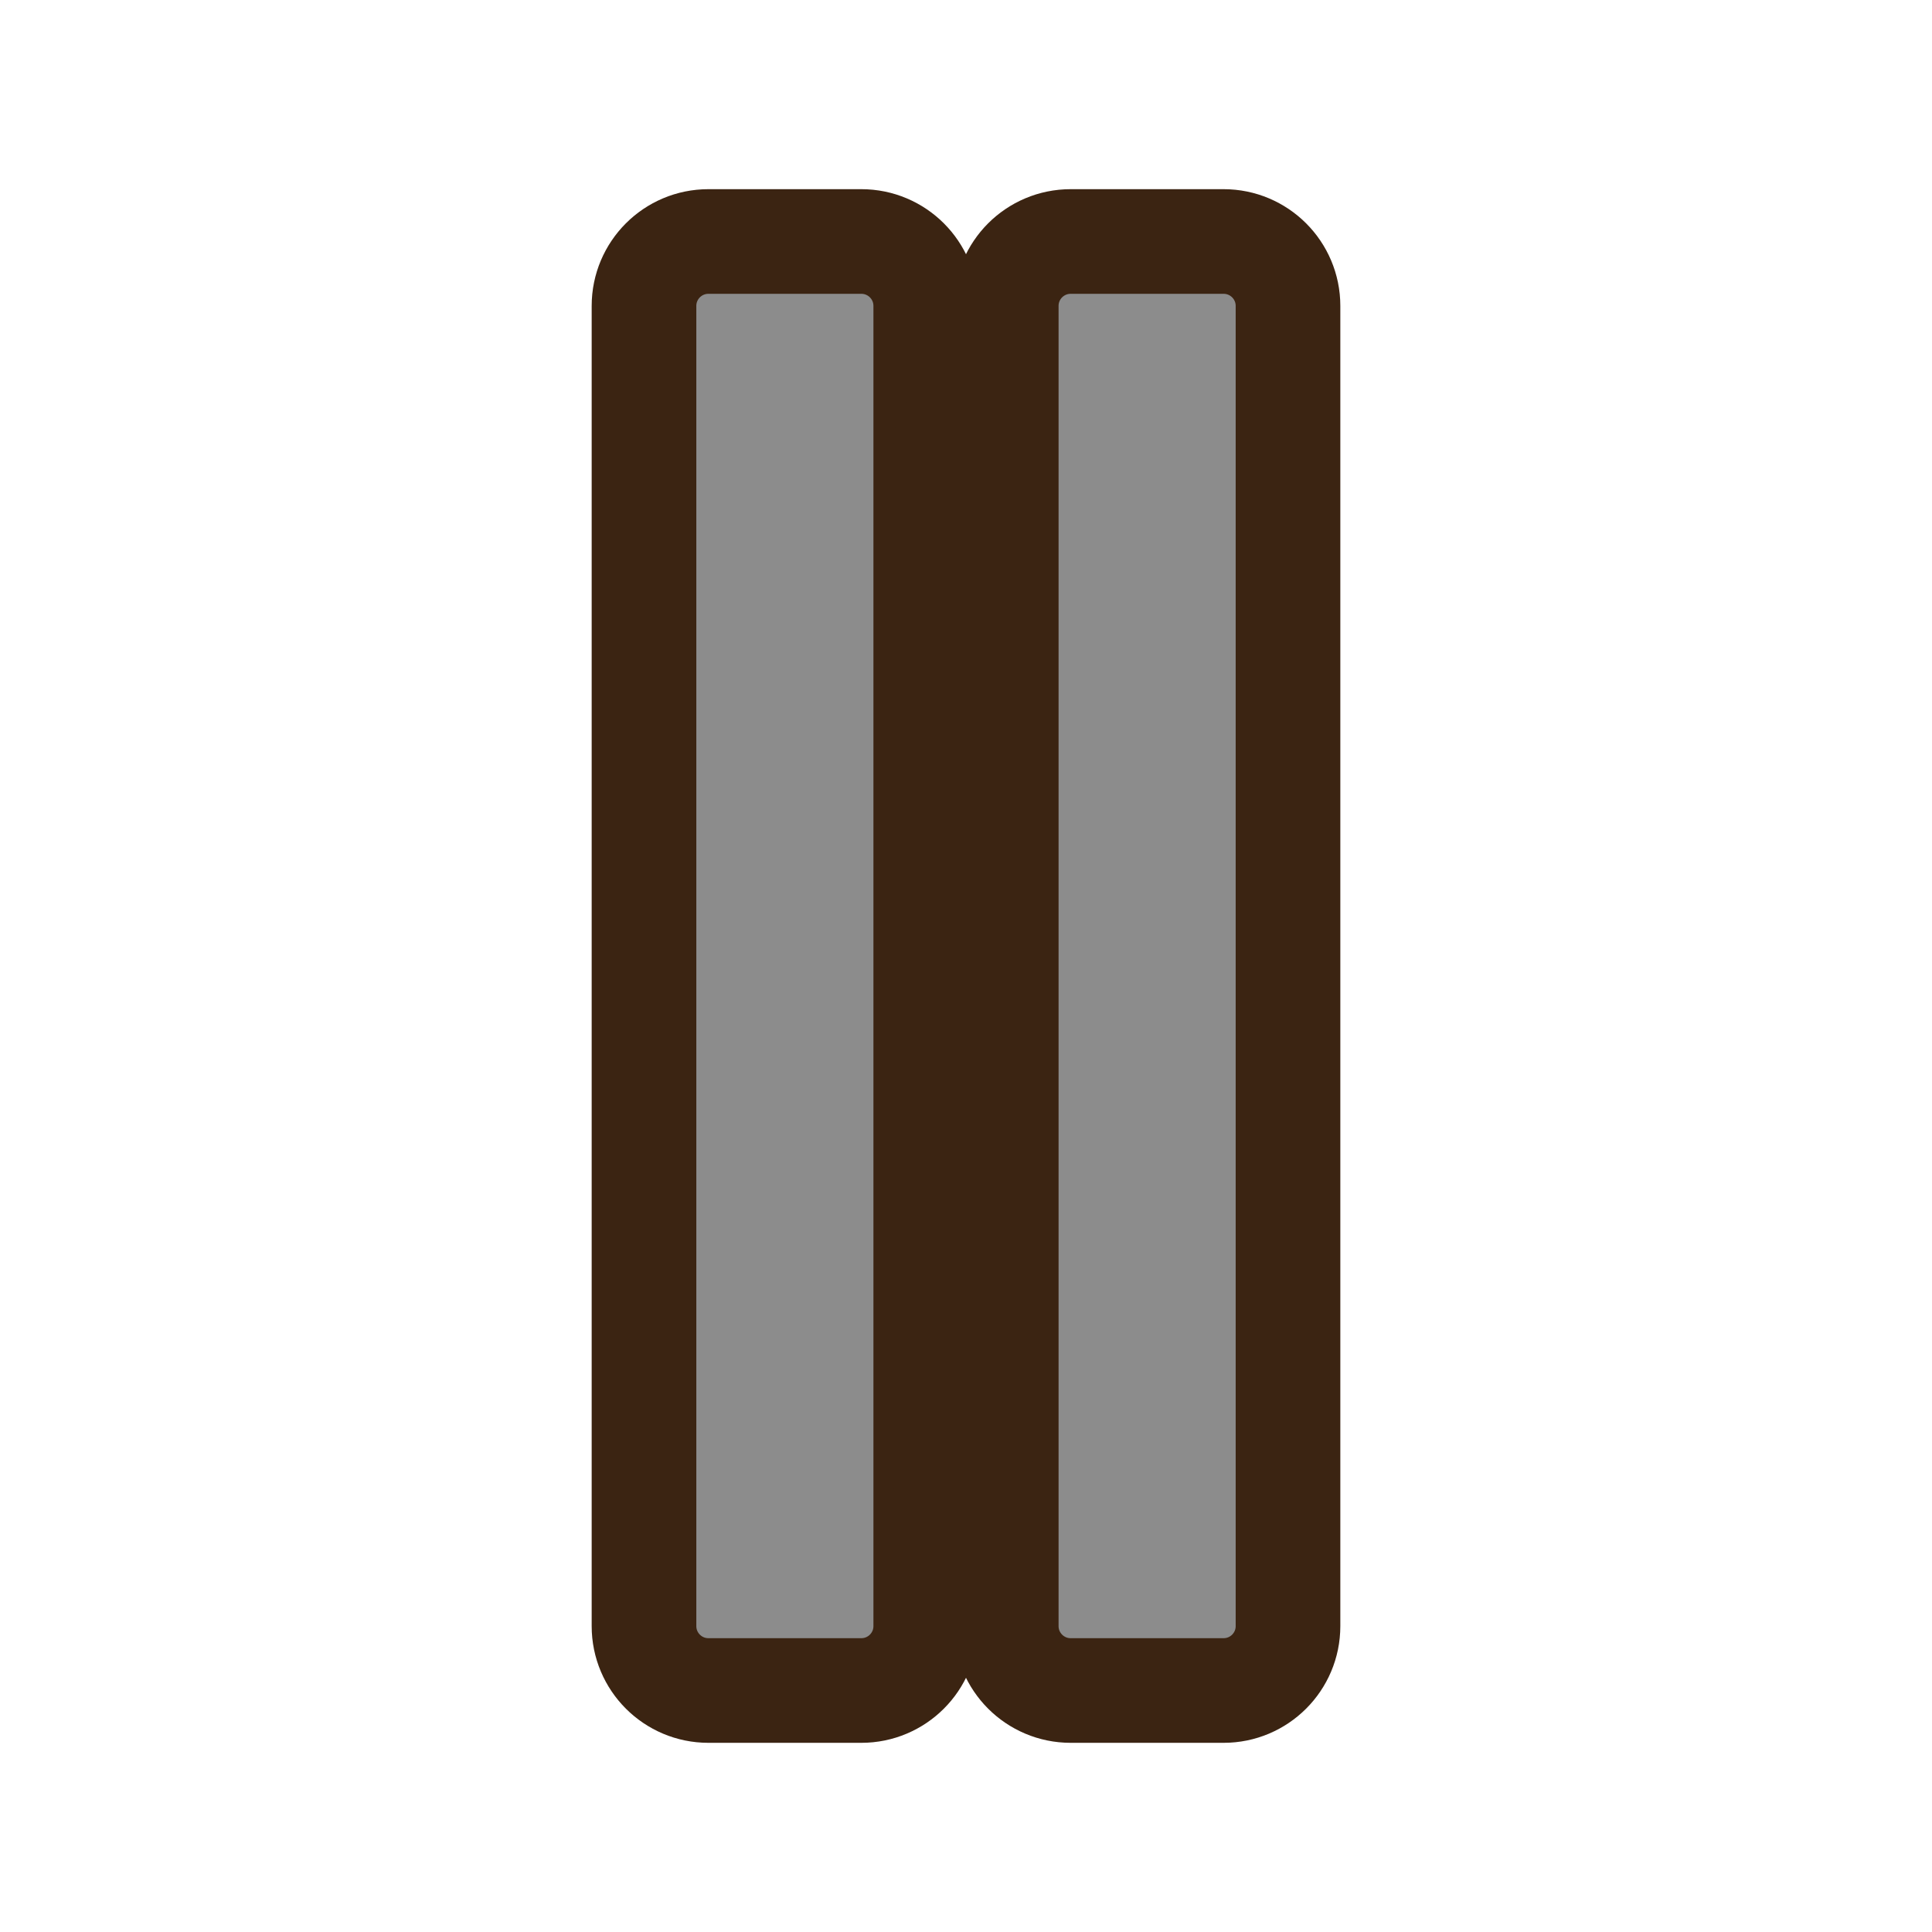
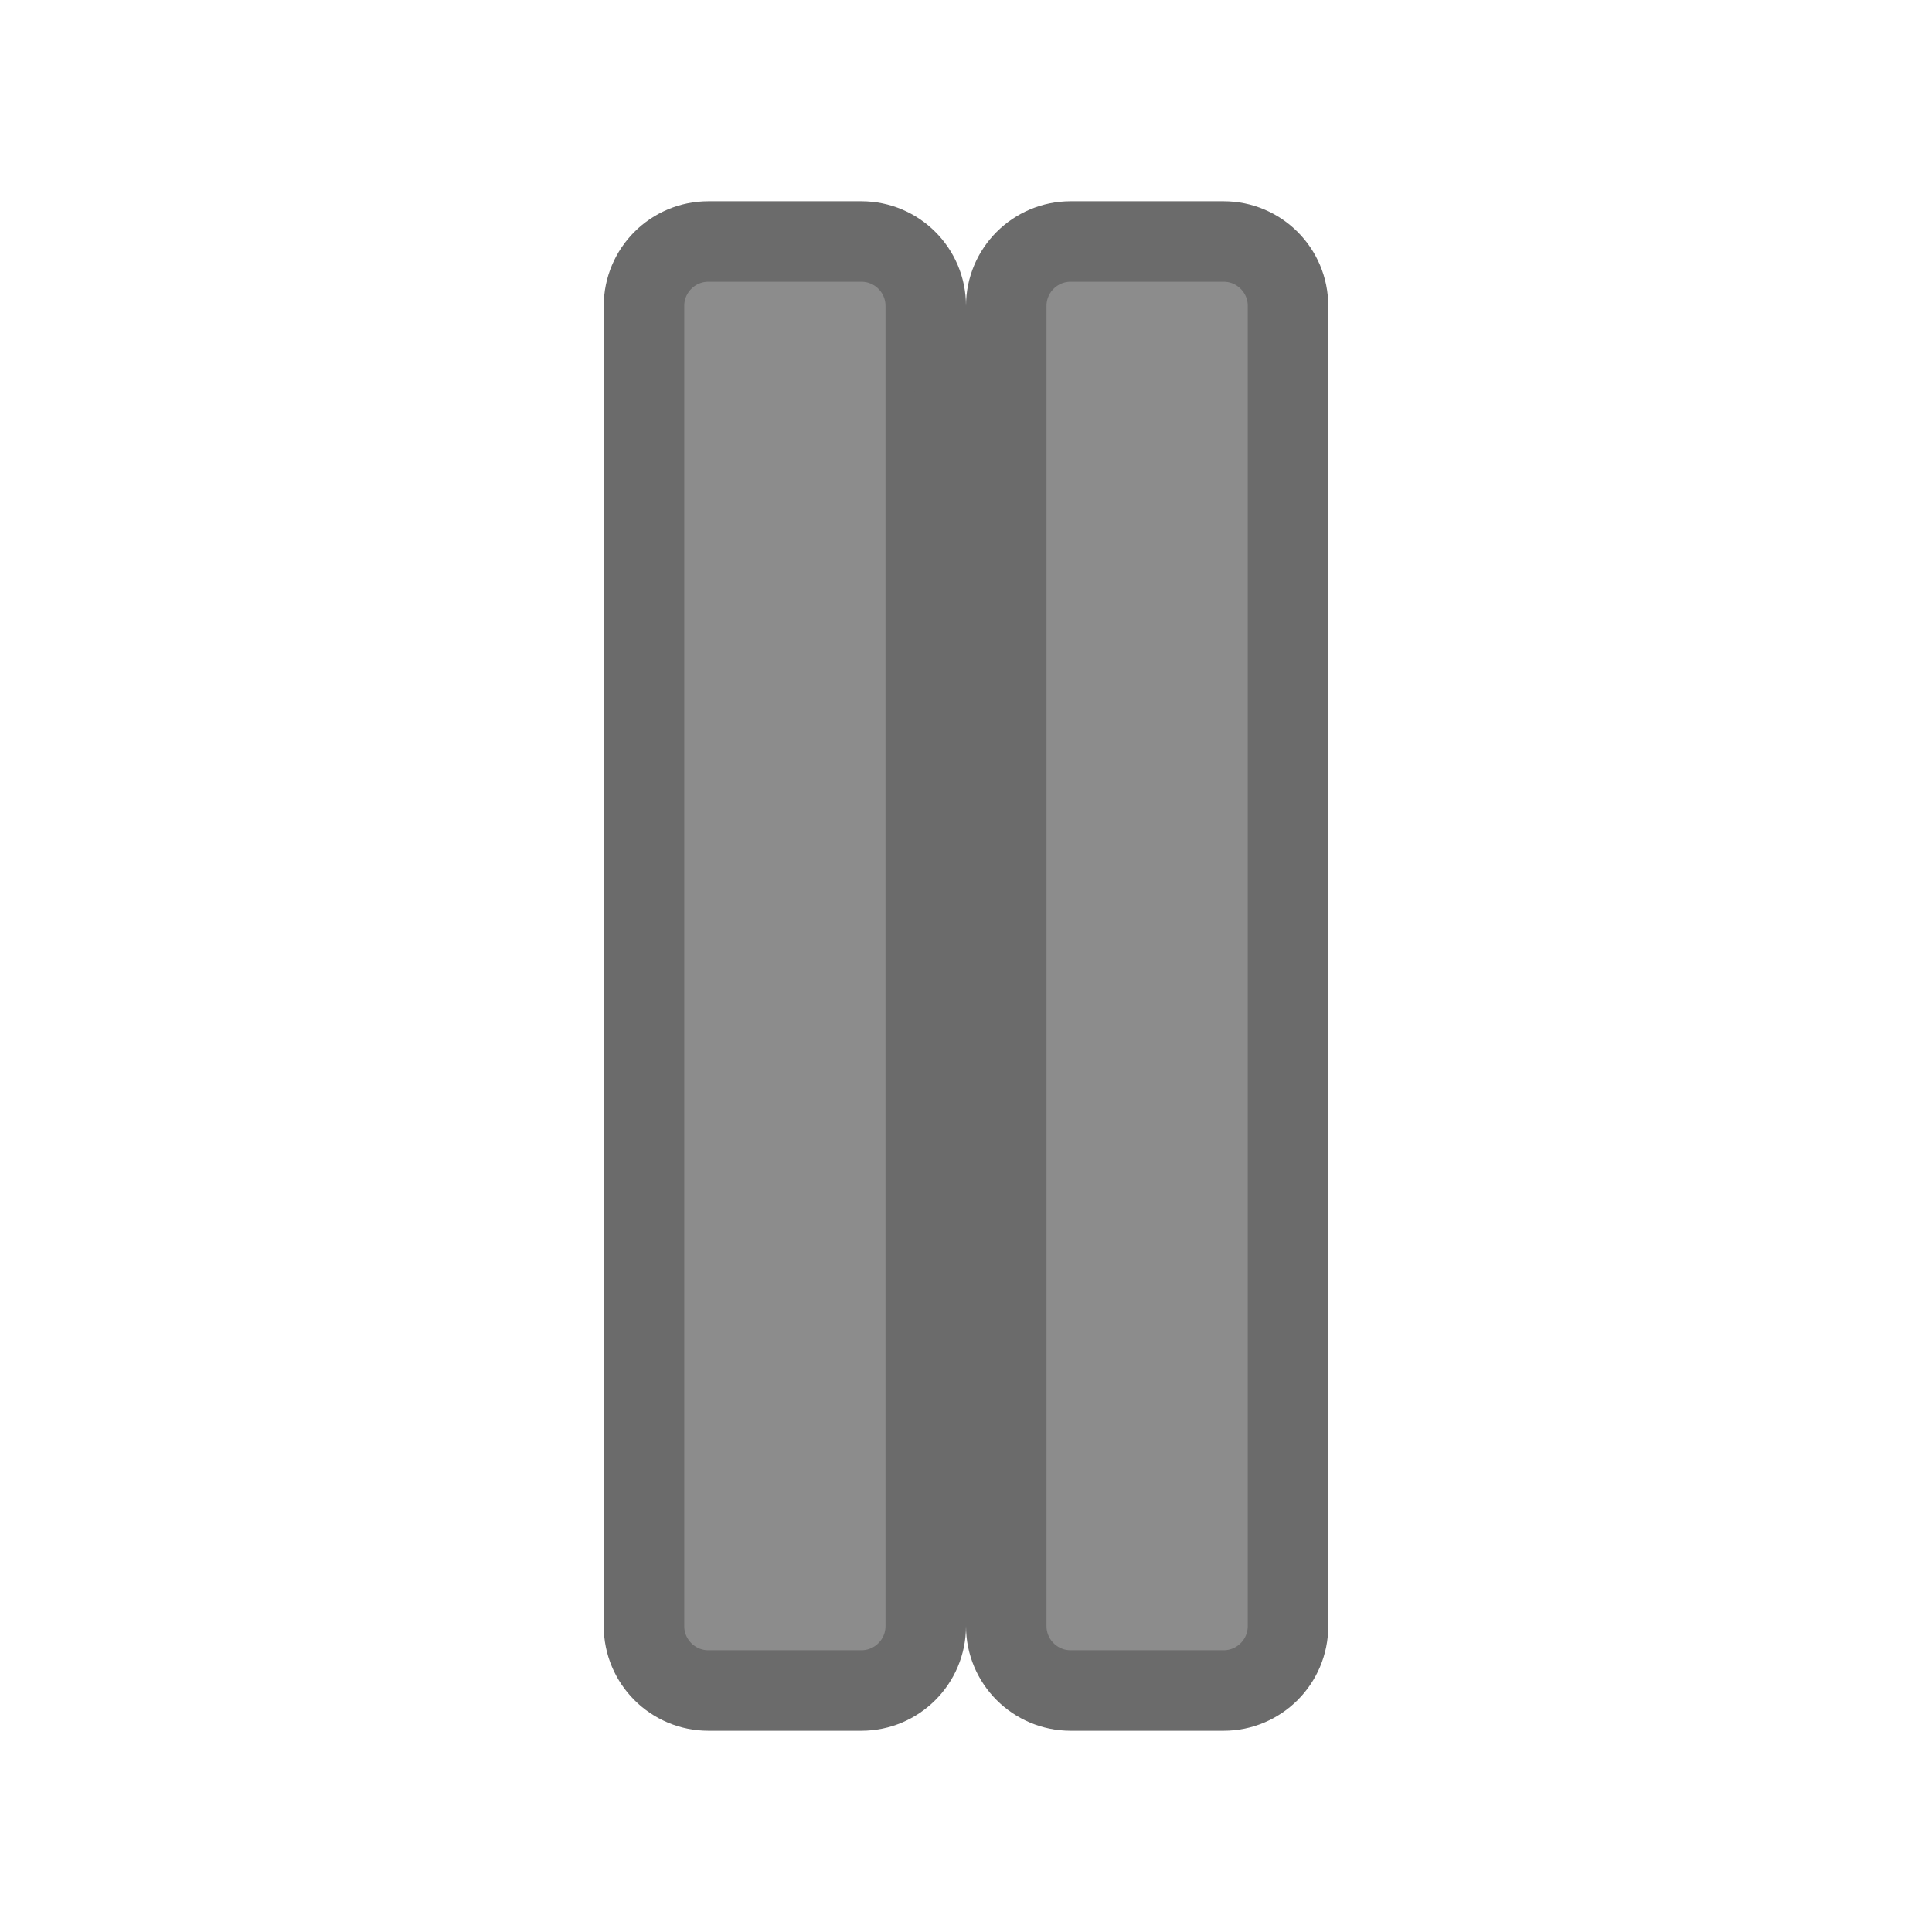
<svg xmlns="http://www.w3.org/2000/svg" width="24" height="24" viewBox="0 0 24 24" role="img" aria-labelledby="title">
  <g transform="rotate(90 12 12)">
-     <g fill="#8C8C8C" stroke="#3B2412" stroke-width="1.3">
+     <g fill="#8C8C8C" stroke="#6B6B6B" stroke-width="1">
      <rect x="3" y="8" width="18" height="3.5" rx=".8" />
      <rect x="3" y="12.5" width="18" height="3.5" rx=".8" />
    </g>
-     <g fill="#3B2412">
+     <g fill="#6B6B6B">
      <circle cx="5.5" cy="12" r=".9" />
      <circle cx="18.5" cy="12" r=".9" />
    </g>
  </g>
</svg>
